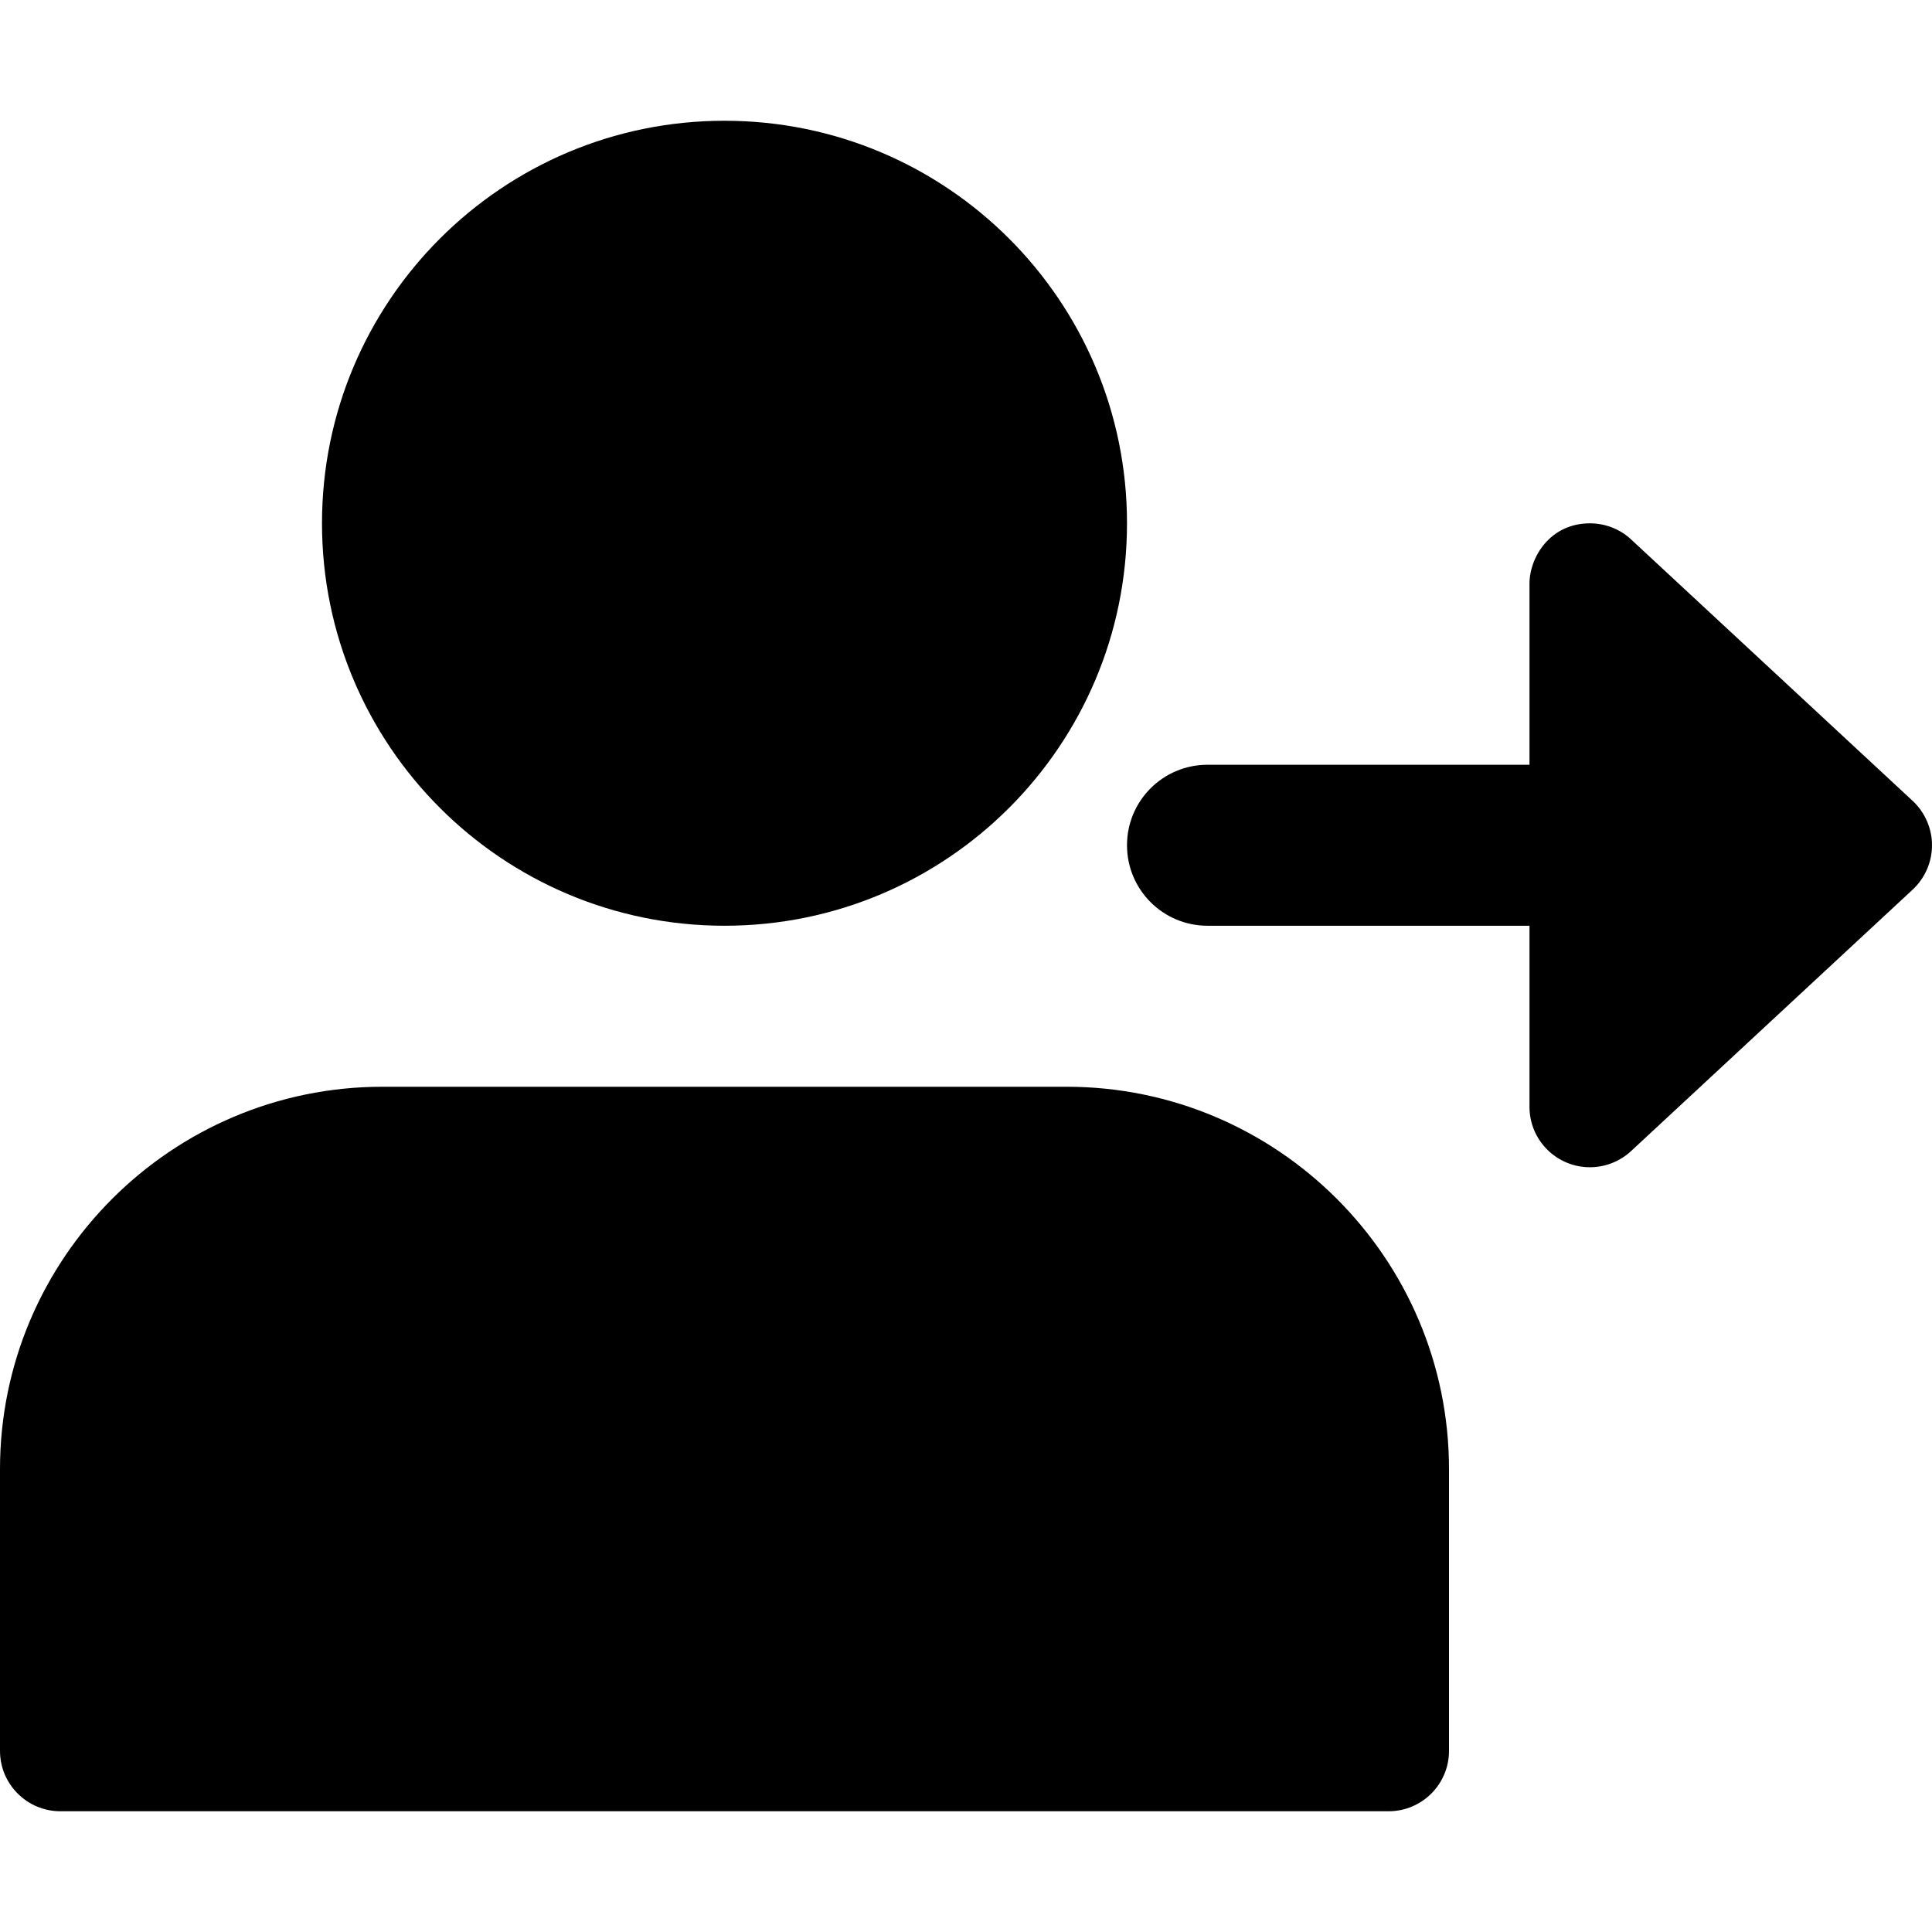
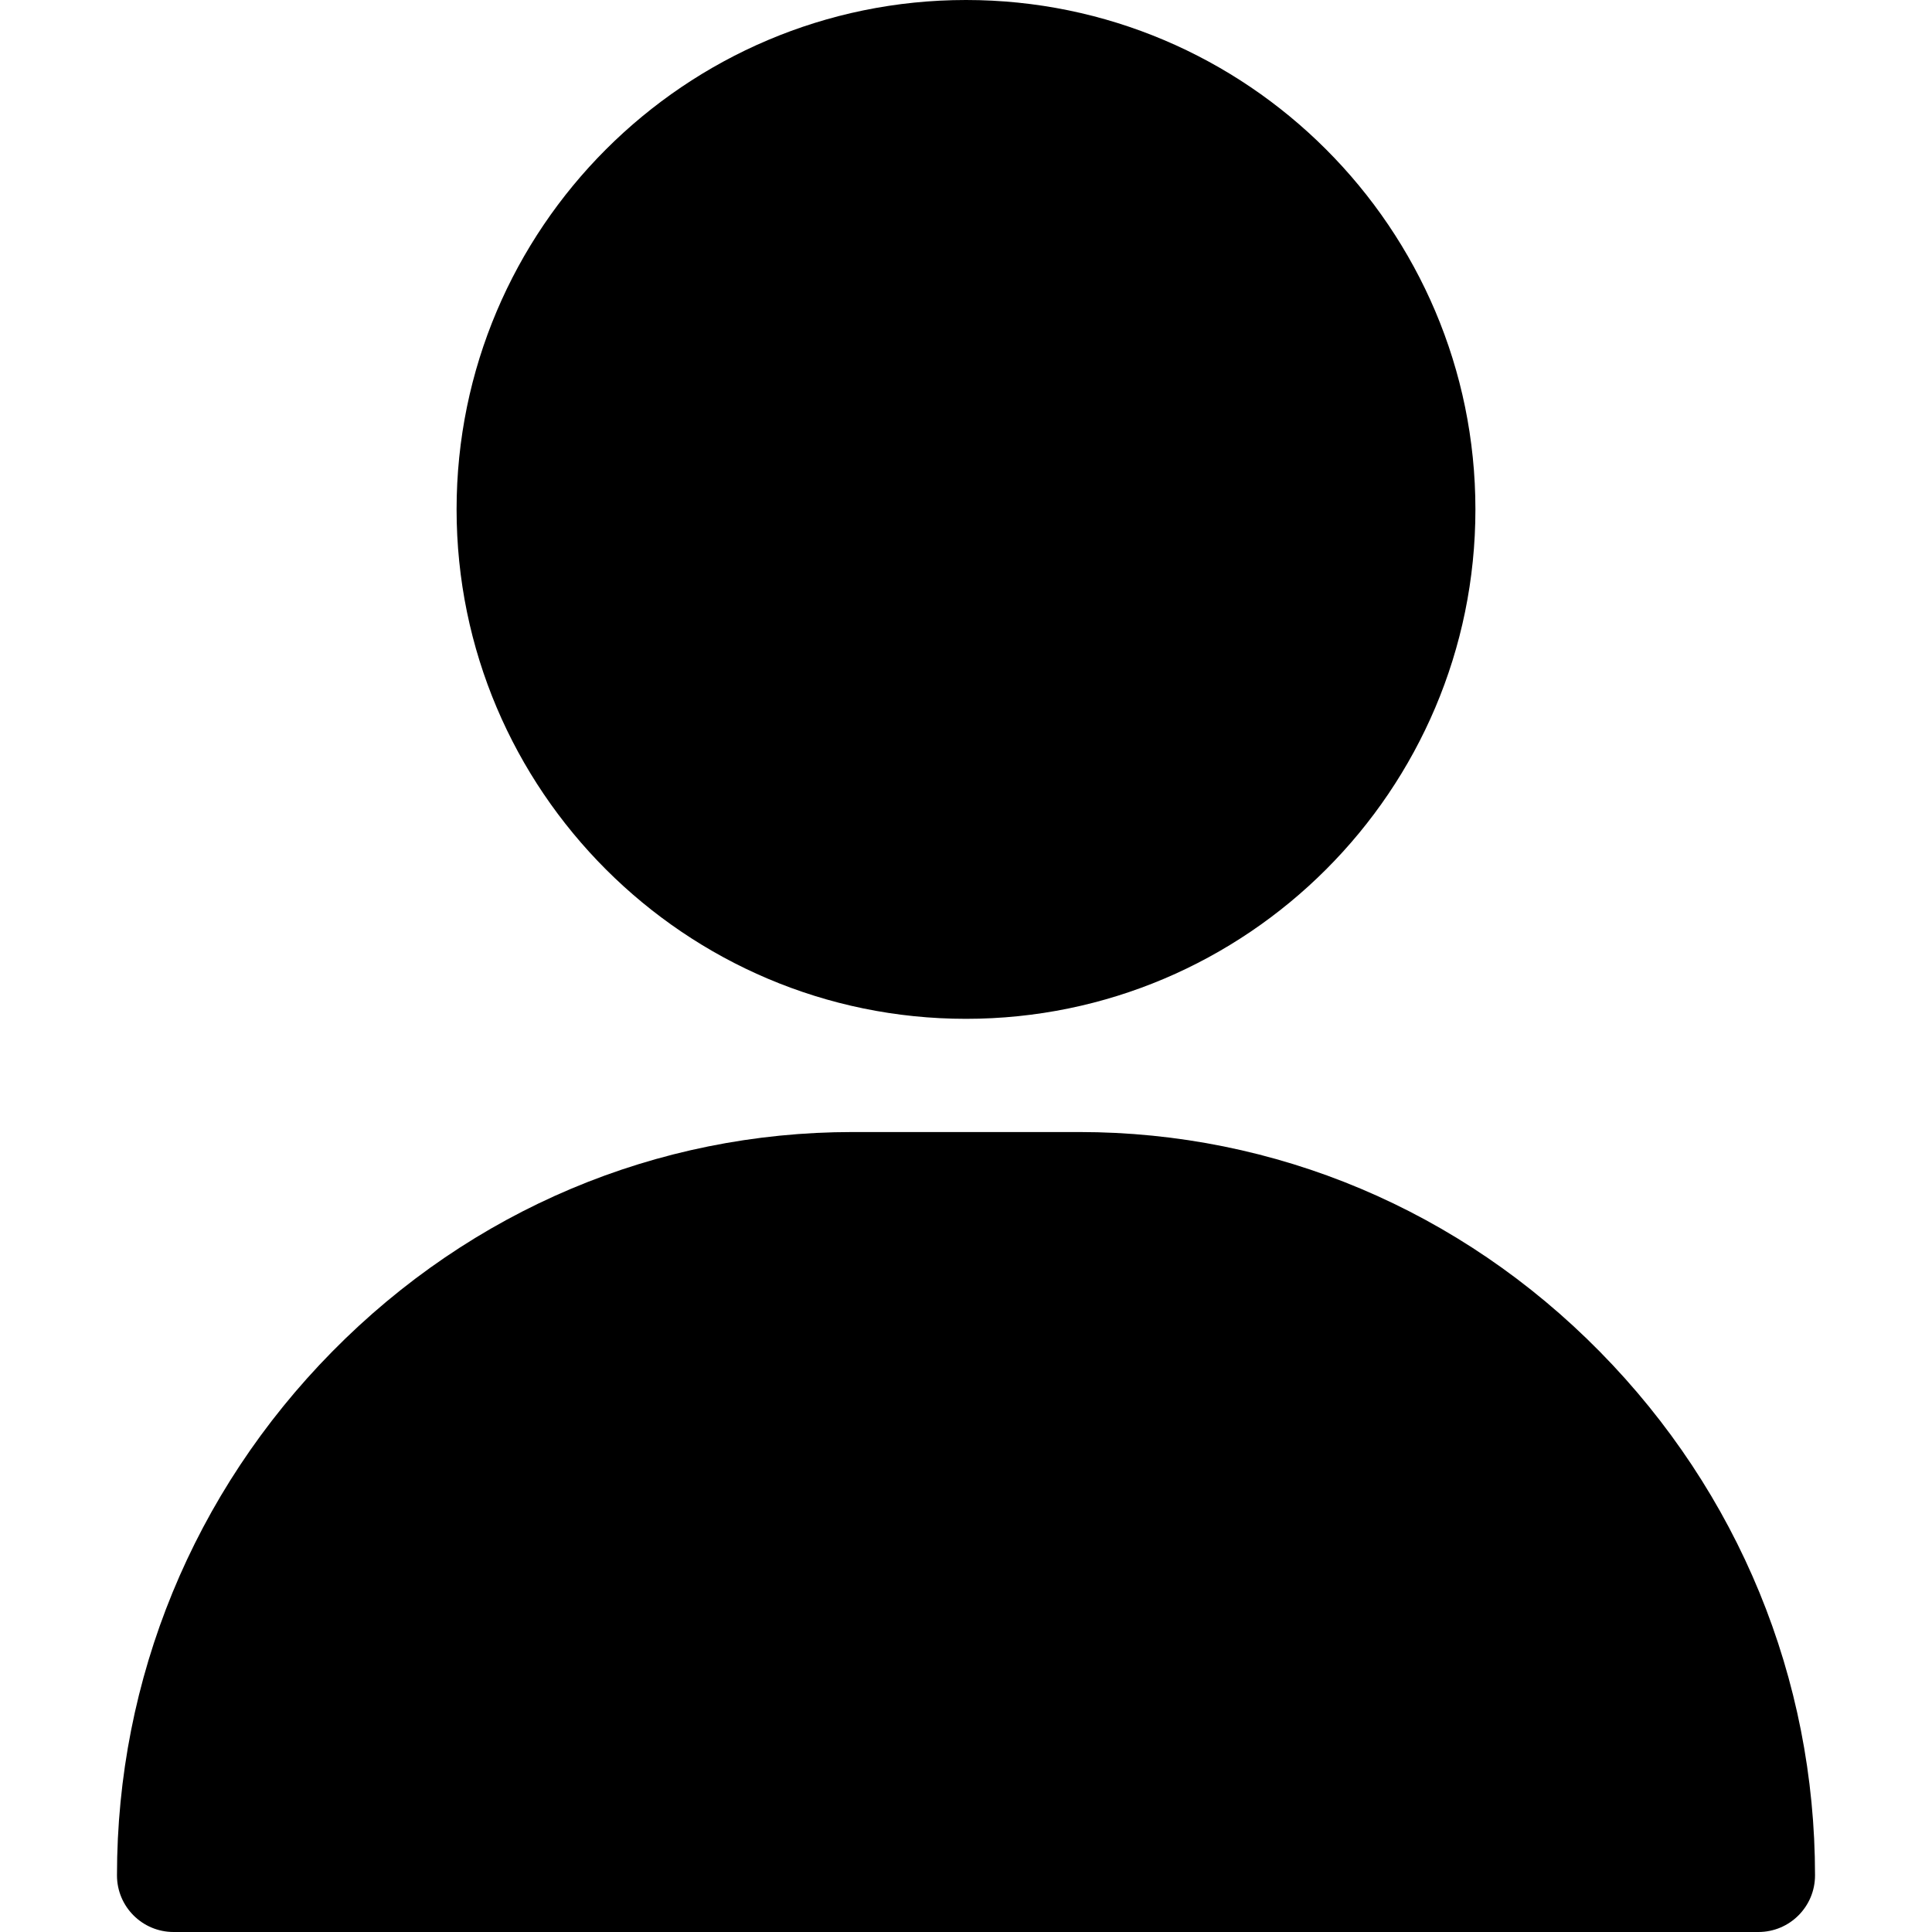
- <svg xmlns="http://www.w3.org/2000/svg" height="512pt" viewBox="0 -32 512 512" width="512pt">
-   <path d="m298.668 106.668c0 58.91-47.758 106.664-106.668 106.664s-106.668-47.754-106.668-106.664c0-58.91 47.758-106.668 106.668-106.668s106.668 47.758 106.668 106.668zm0 0" />
-   <path d="m282.668 256h-181.336c-55.871 0-101.332 45.461-101.332 101.332v74.668c0 8.832 7.168 16 16 16h352c8.832 0 16-7.168 16-16v-74.668c0-55.871-45.461-101.332-101.332-101.332zm0 0" />
-   <path d="m506.902 180.266-74.668-69.332c-3.008-2.797-6.934-4.246-10.879-4.246-10.582 0-16.023 9.004-16.023 15.98v48h-85.332c-11.797 0-21.332 9.555-21.332 21.332s9.535 21.332 21.332 21.332h85.332v48c0 8.875 7.211 16 16 16 3.969 0 7.875-1.469 10.902-4.266l74.668-69.332c3.242-3.031 5.098-7.297 5.098-11.734s-1.855-8.703-5.098-11.734zm0 0" />
+ <svg xmlns="http://www.w3.org/2000/svg" version="1.1" id="Layer_1" x="0px" y="0px" viewBox="0 0 512 512" style="enable-background:new 0 0 512 512;" xml:space="preserve">
+   <g>
+     <g>
+       <path d="M256,0c-74.439,0-135,60.561-135,135s60.561,135,135,135s135-60.561,135-135S330.439,0,256,0z" />
+     </g>
+   </g>
+   <g>
+     <g>
+       <path d="M423.966,358.195C387.006,320.667,338.009,300,286,300h-60c-52.008,0-101.006,20.667-137.966,58.195    C51.255,395.539,31,444.833,31,497c0,8.284,6.716,15,15,15h420c8.284,0,15-6.716,15-15    C481,444.833,460.745,395.539,423.966,358.195z" />
+     </g>
+   </g>
+   <g>
+ </g>
+   <g>
+ </g>
+   <g>
+ </g>
+   <g>
+ </g>
+   <g>
+ </g>
+   <g>
+ </g>
+   <g>
+ </g>
+   <g>
+ </g>
+   <g>
+ </g>
+   <g>
+ </g>
+   <g>
+ </g>
+   <g>
+ </g>
+   <g>
+ </g>
+   <g>
+ </g>
+   <g>
+ </g>
</svg>
